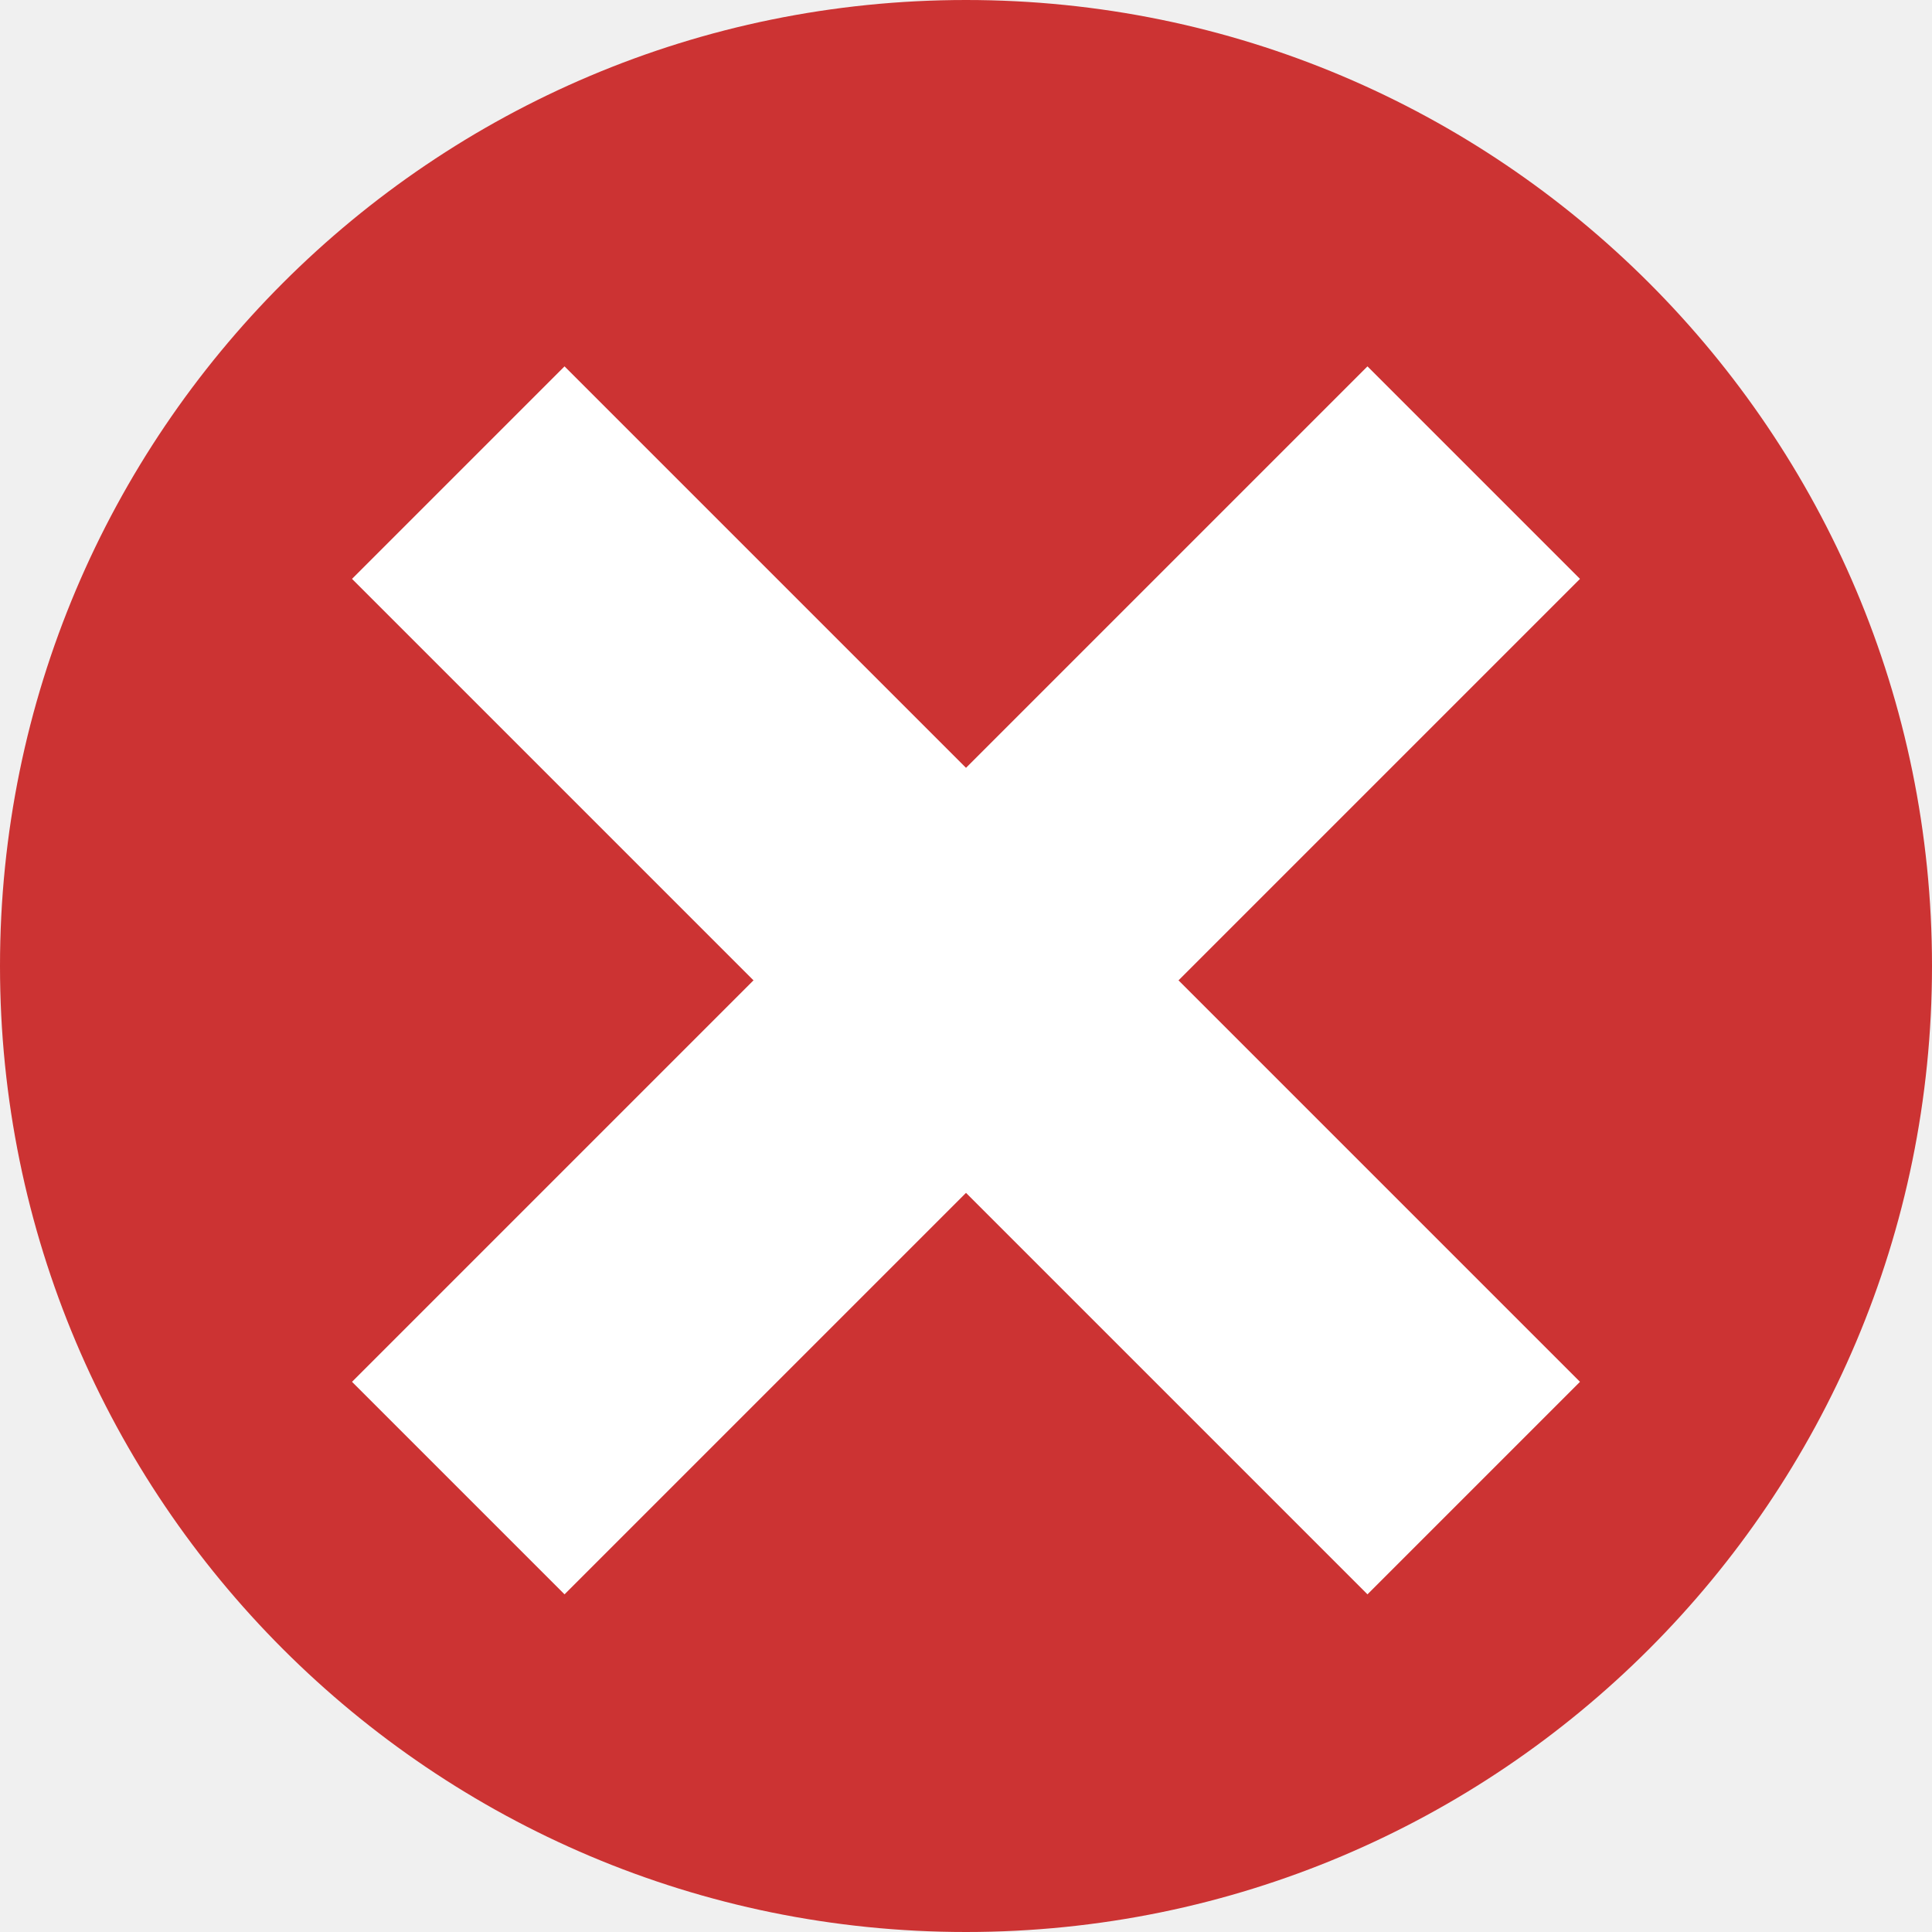
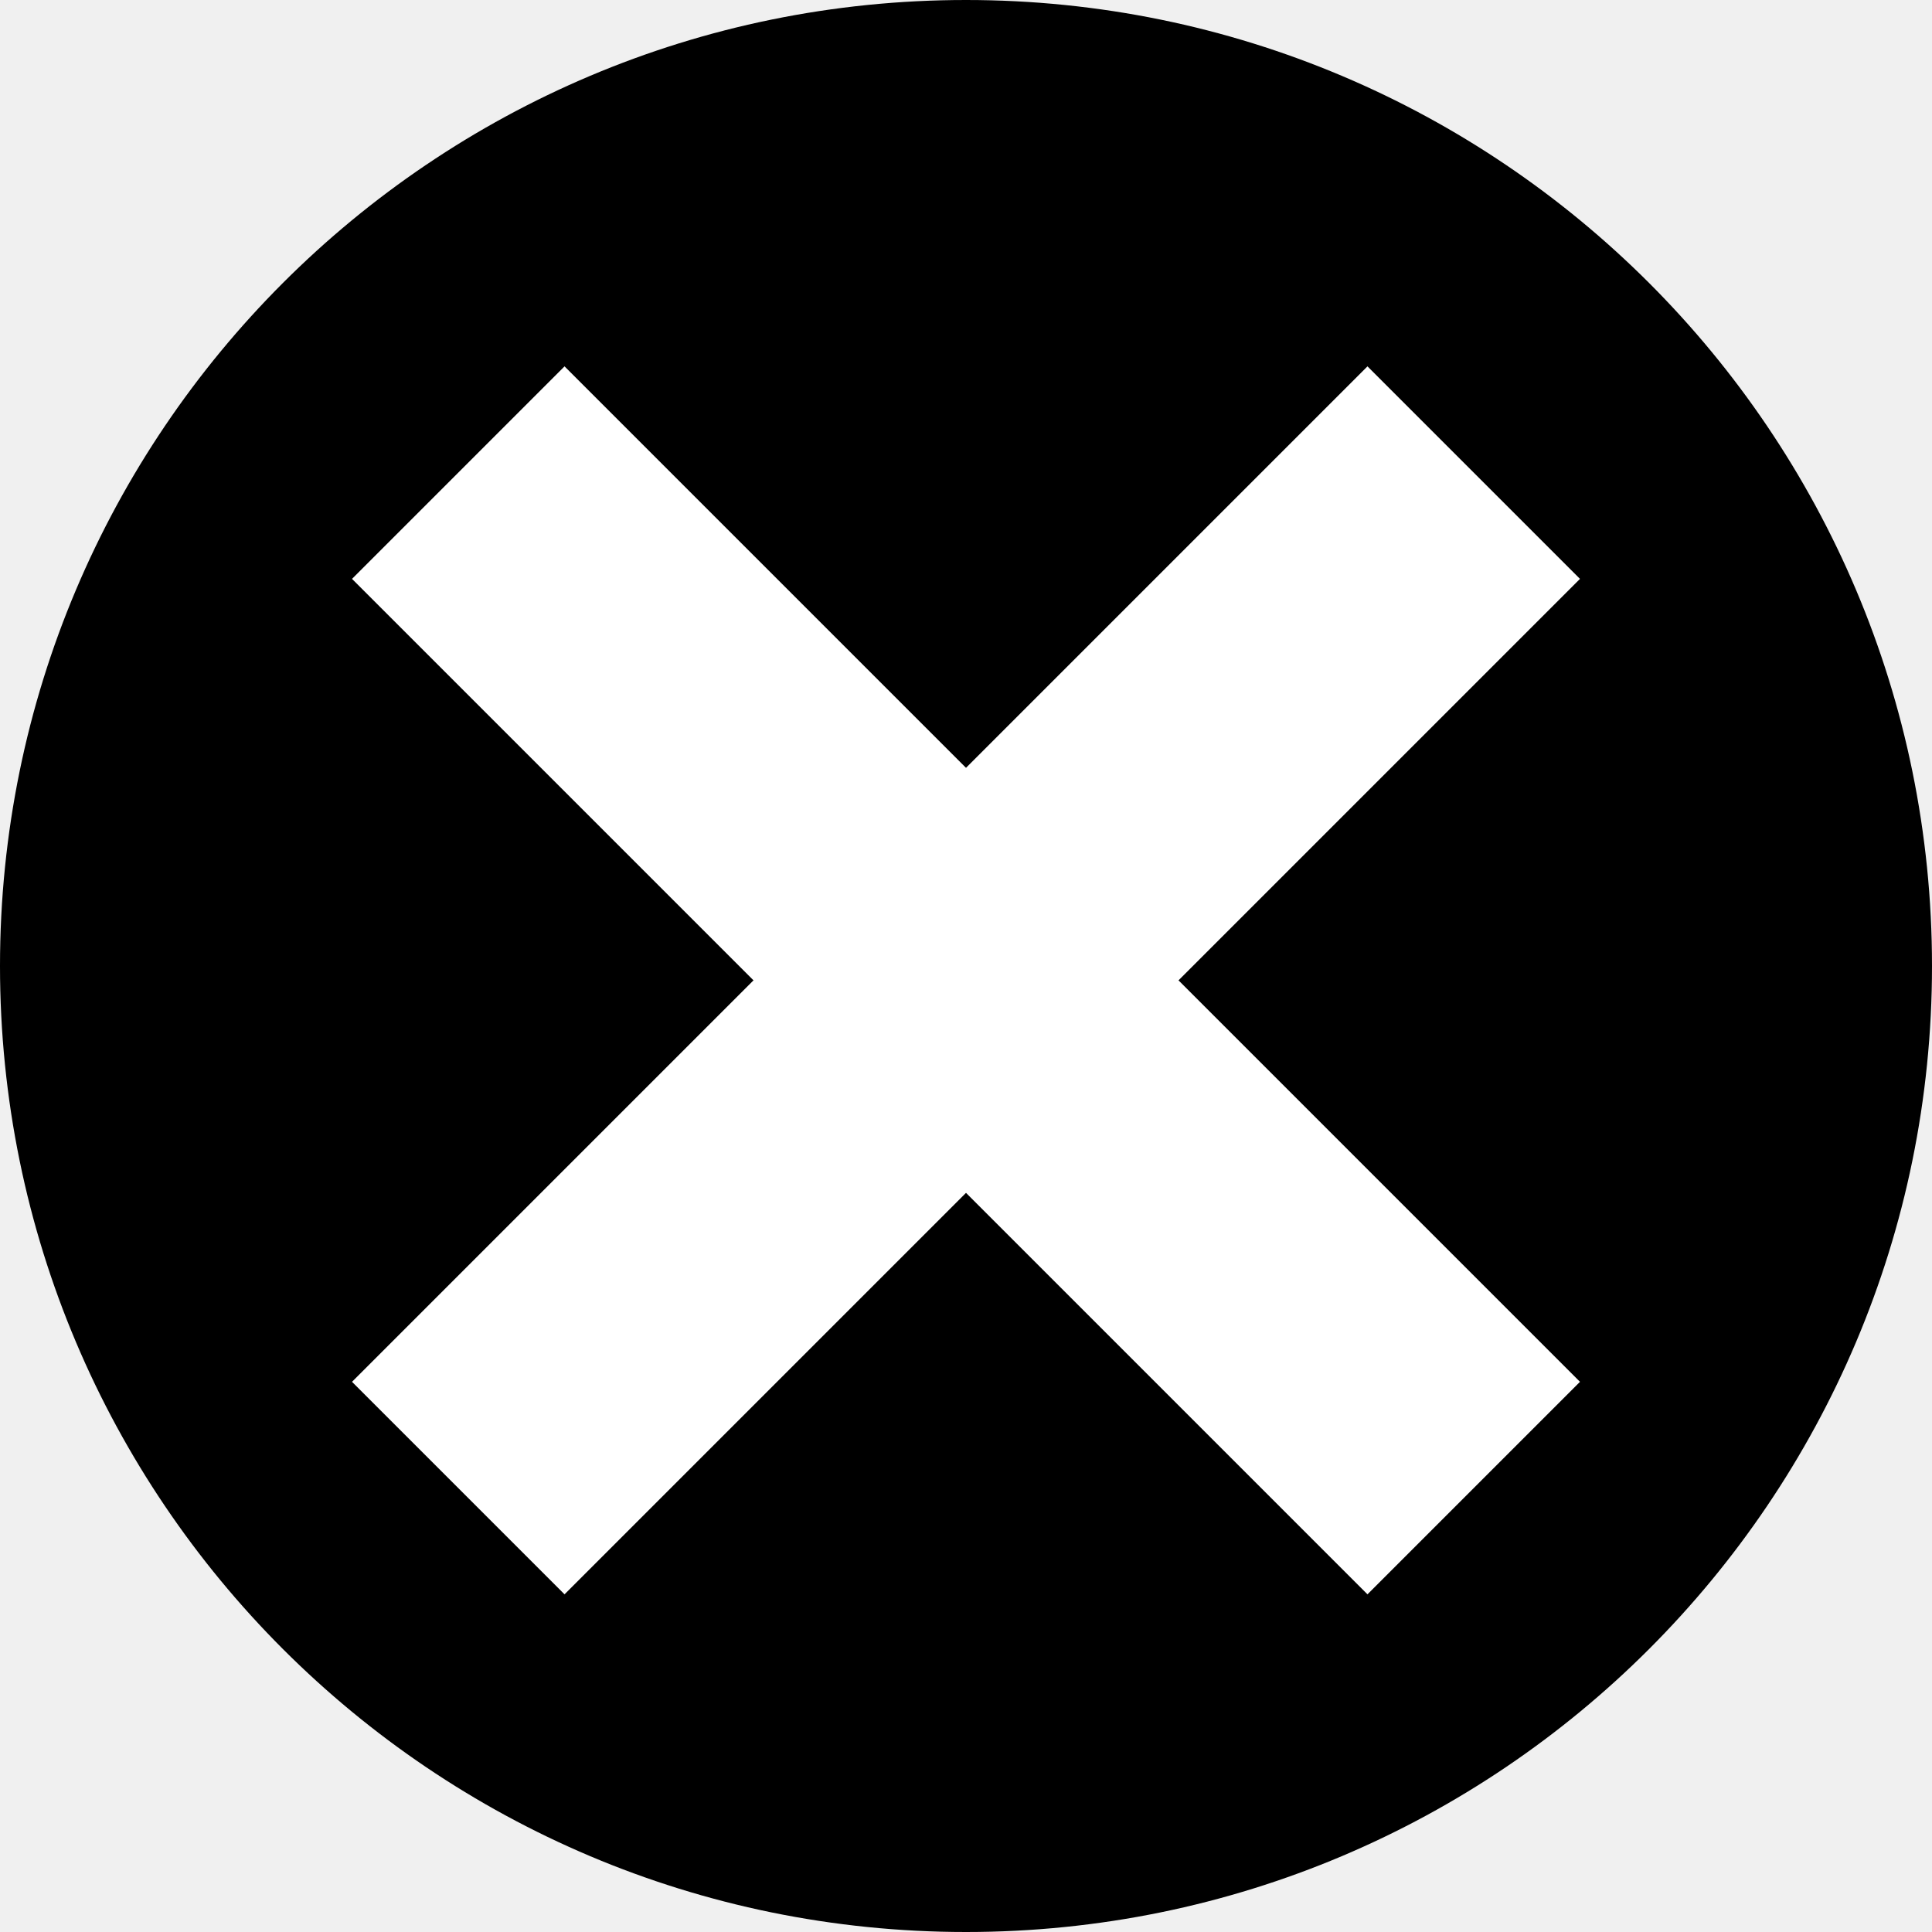
<svg xmlns="http://www.w3.org/2000/svg" version="1.1" id="Layer_1" x="0px" y="0px" width="450px" height="450px" viewBox="0 0 450 450" enable-background="new 0 0 450 450" xml:space="preserve">
-   <circle fill="#CC3333" cx="225" cy="225" r="225" />
+   <circle fill="#000000" cx="225" cy="225" r="225" />
  <g>
    <line fill="#FFFFFF" stroke="#FFFFFF" stroke-width="70" x1="106.742" y1="110.083" x2="343.258" y2="346.599" />
    <line fill="#FFFFFF" stroke="#FFFFFF" stroke-width="70" x1="106.742" y1="346.599" x2="343.258" y2="110.084" />
  </g>
</svg>
